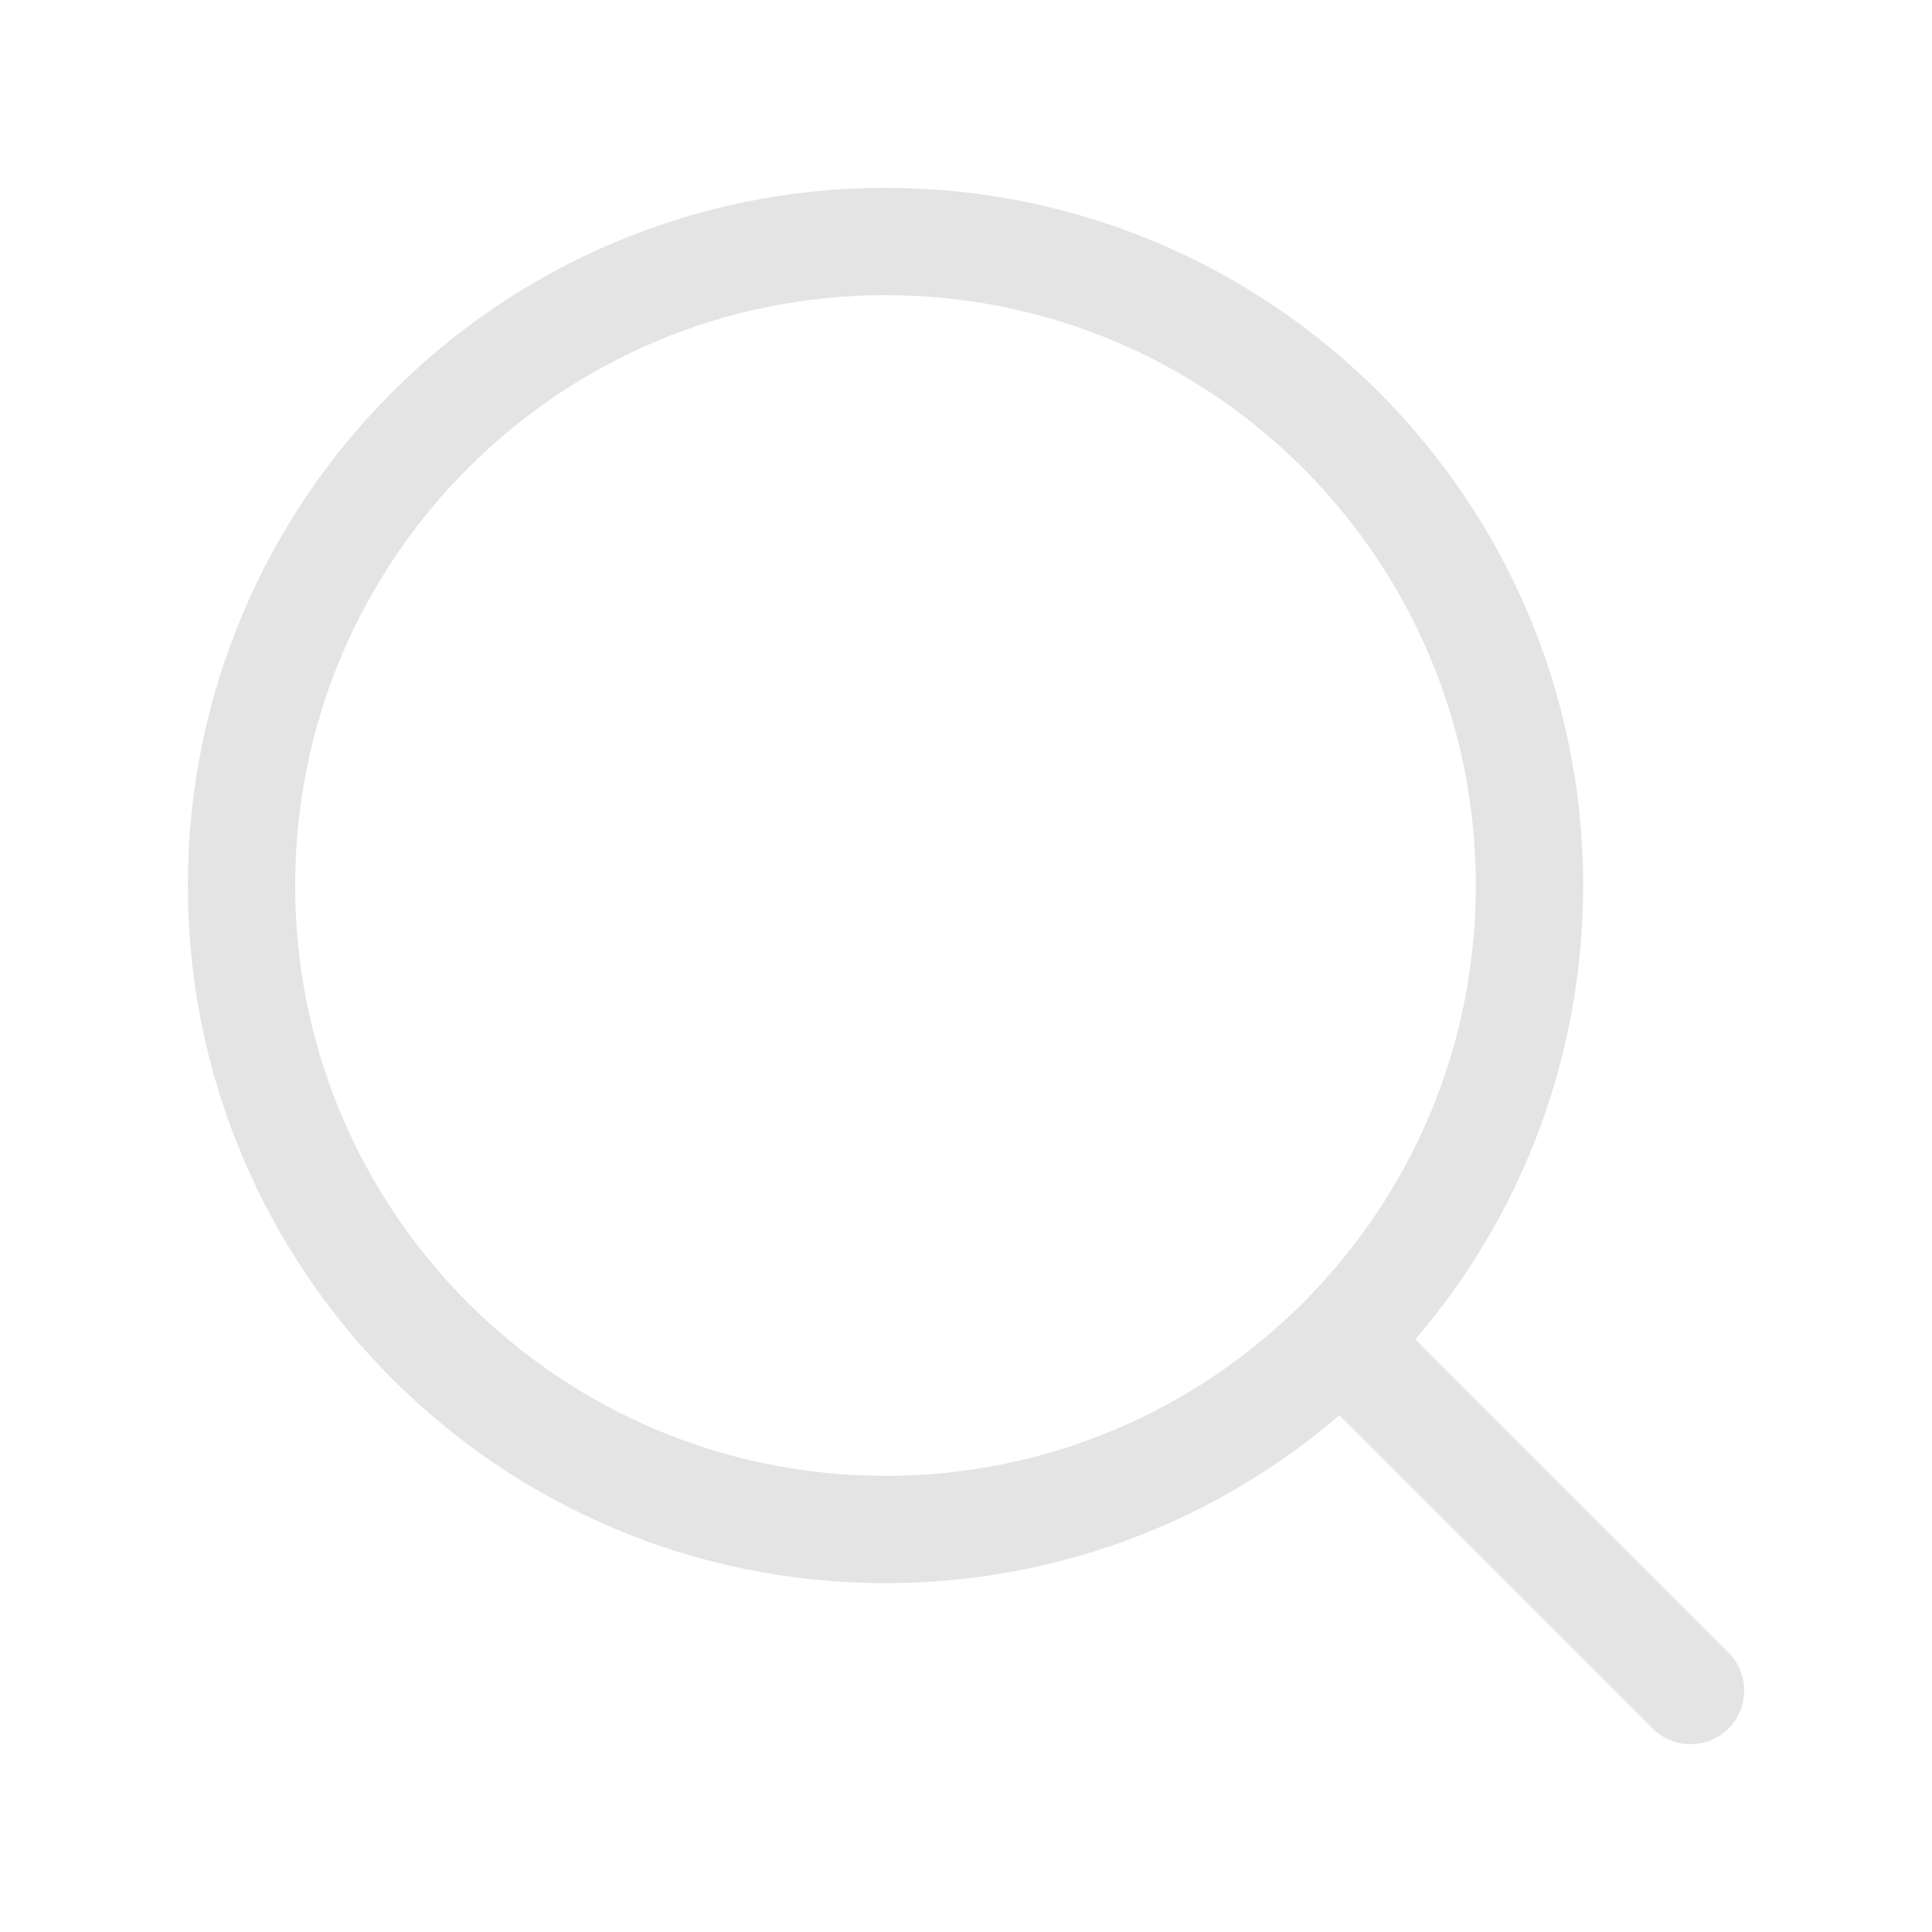
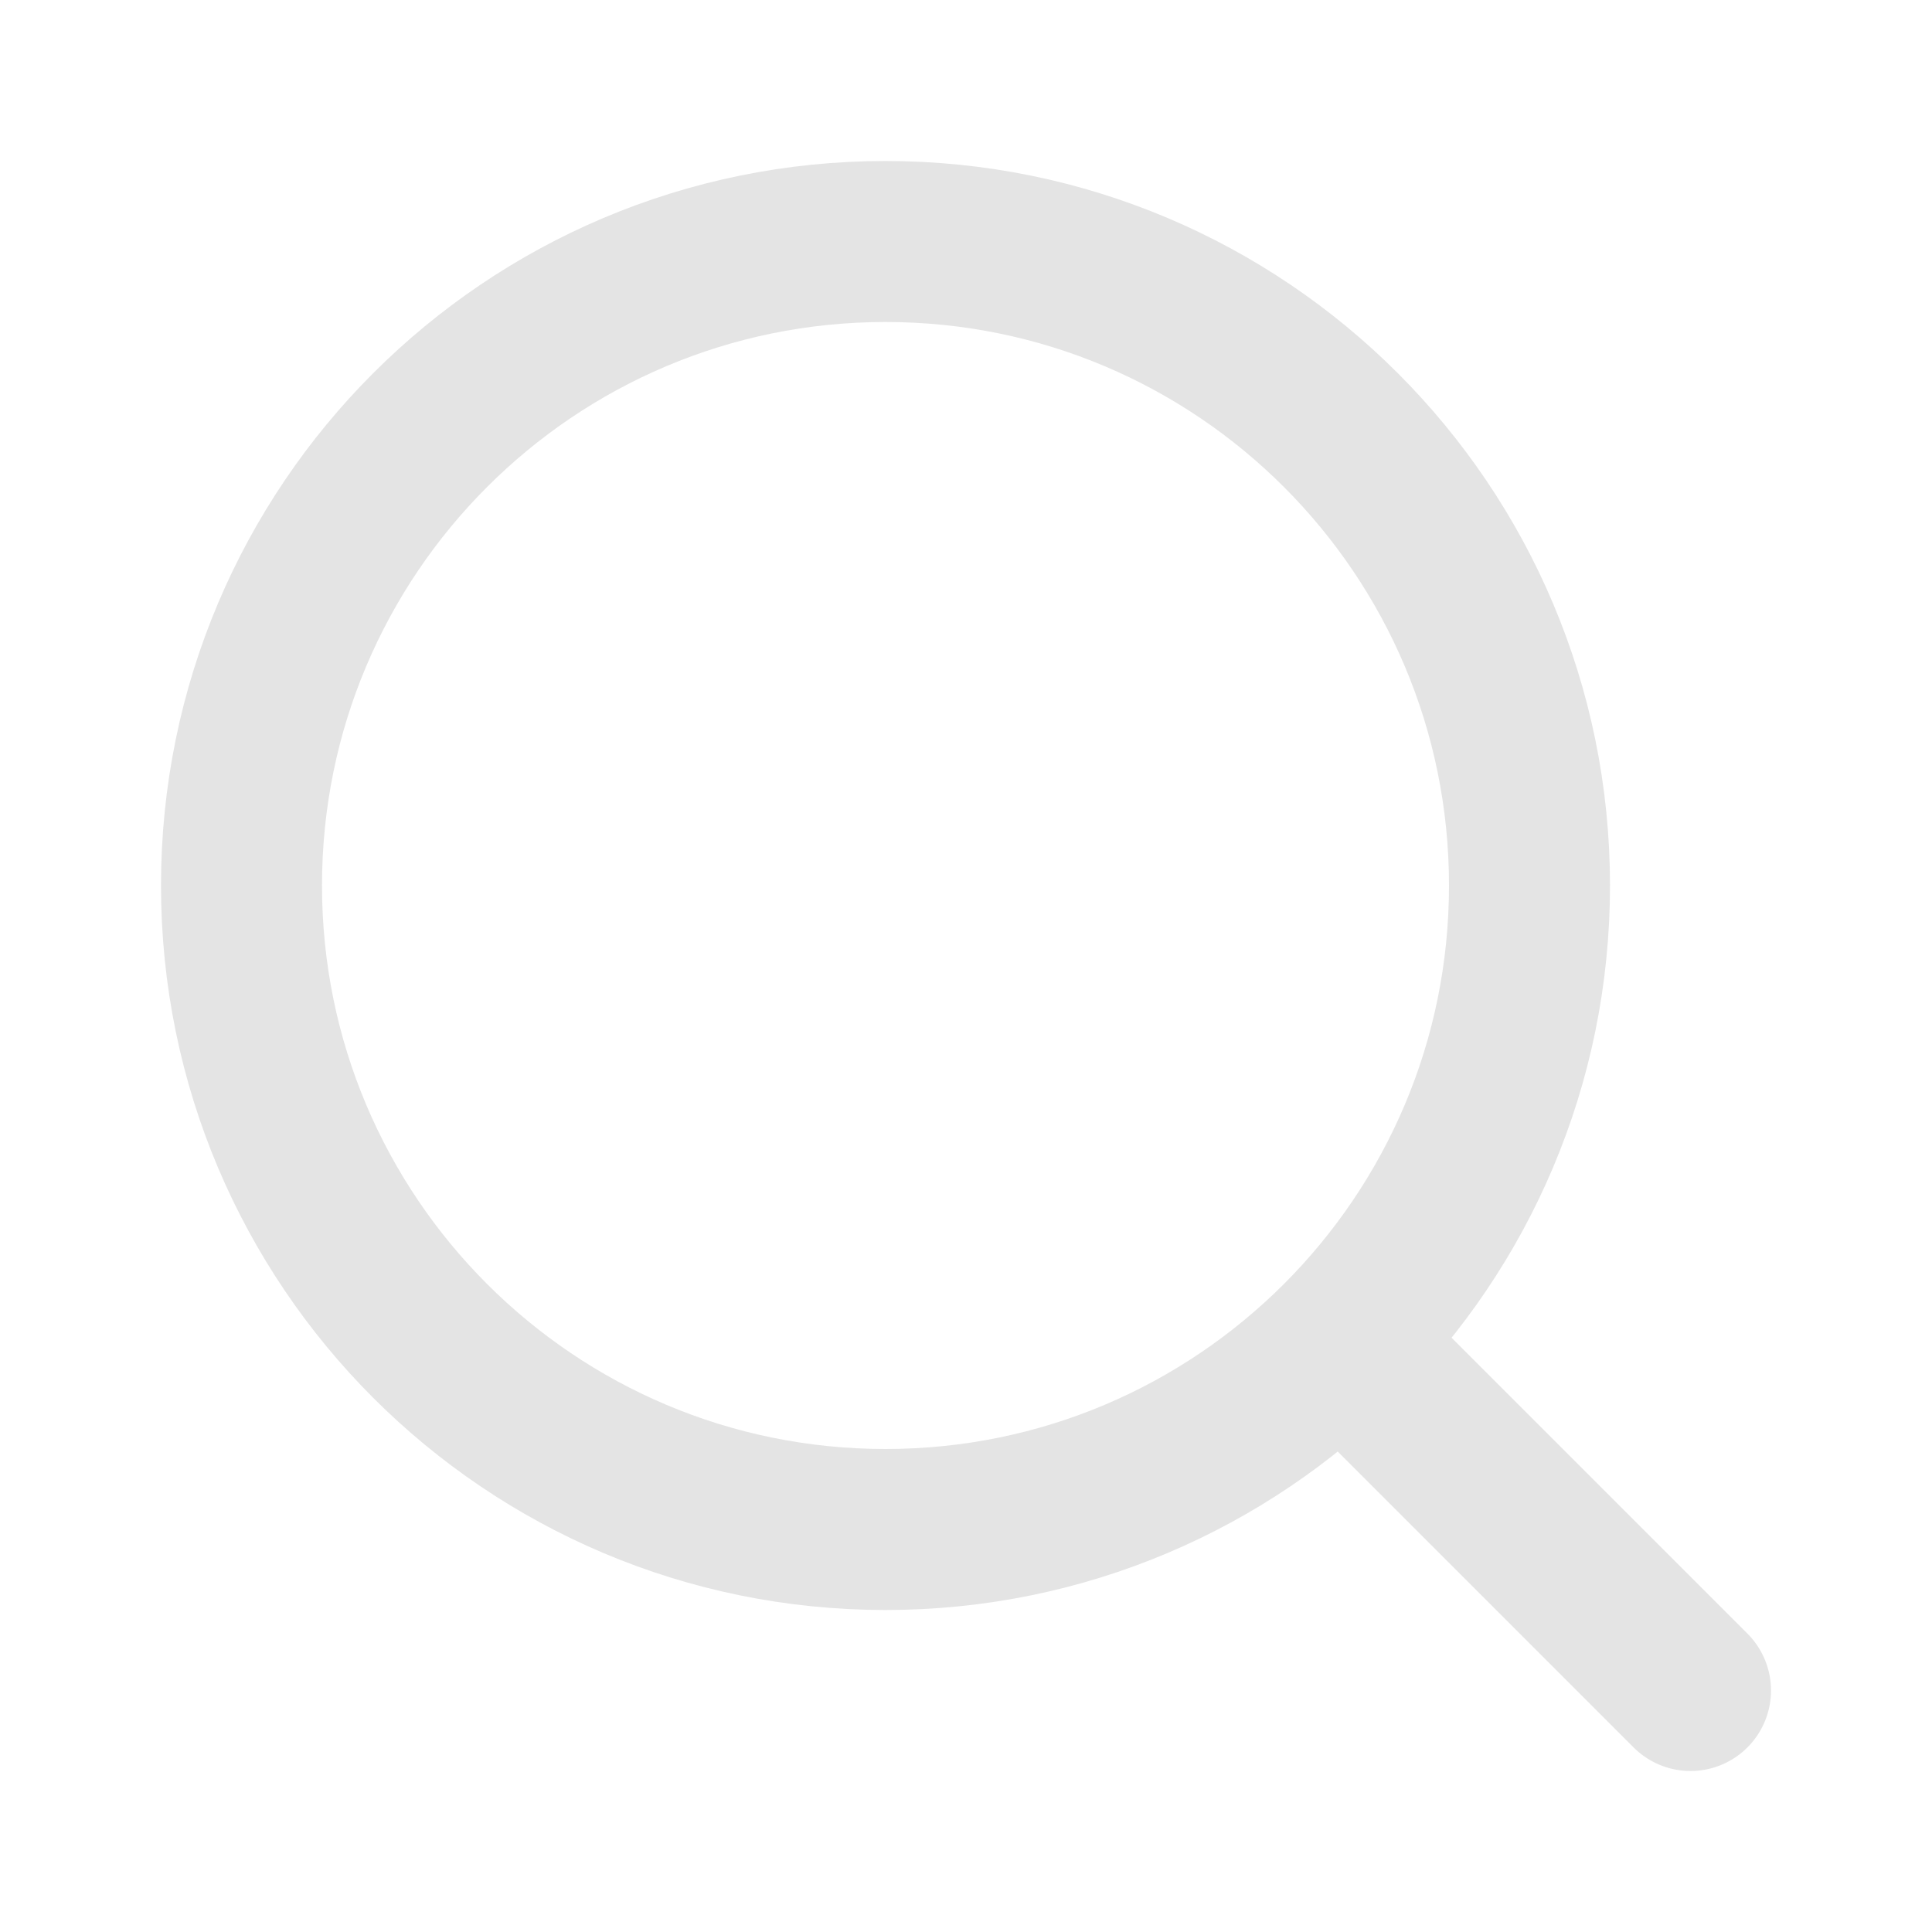
<svg xmlns="http://www.w3.org/2000/svg" preserveAspectRatio="none" overflow="visible" style="display: block;" width="18" height="18" viewBox="0 0 18 18" fill="none">
-   <g id="Hugeicons / Search01Icon / Stroke Rounded">
+   <g id="Hugeicons / Search01Icon / Stroke Rounded" stroke-width="1.5">
    <path id="Vector" d="M12.75 12.75L15.75 15.75" stroke-linecap="round" stroke-linejoin="round" stroke="#E4E4E4" />
    <path id="Vector_2" d="M14.25 8.25C14.25 4.936 11.564 2.25 8.25 2.25C4.936 2.25 2.25 4.936 2.25 8.25C2.25 11.564 4.936 14.25 8.25 14.25C11.564 14.25 14.25 11.564 14.25 8.25Z" stroke-linecap="round" stroke-linejoin="round" stroke="#E4E4E4" />
  </g>
</svg>
